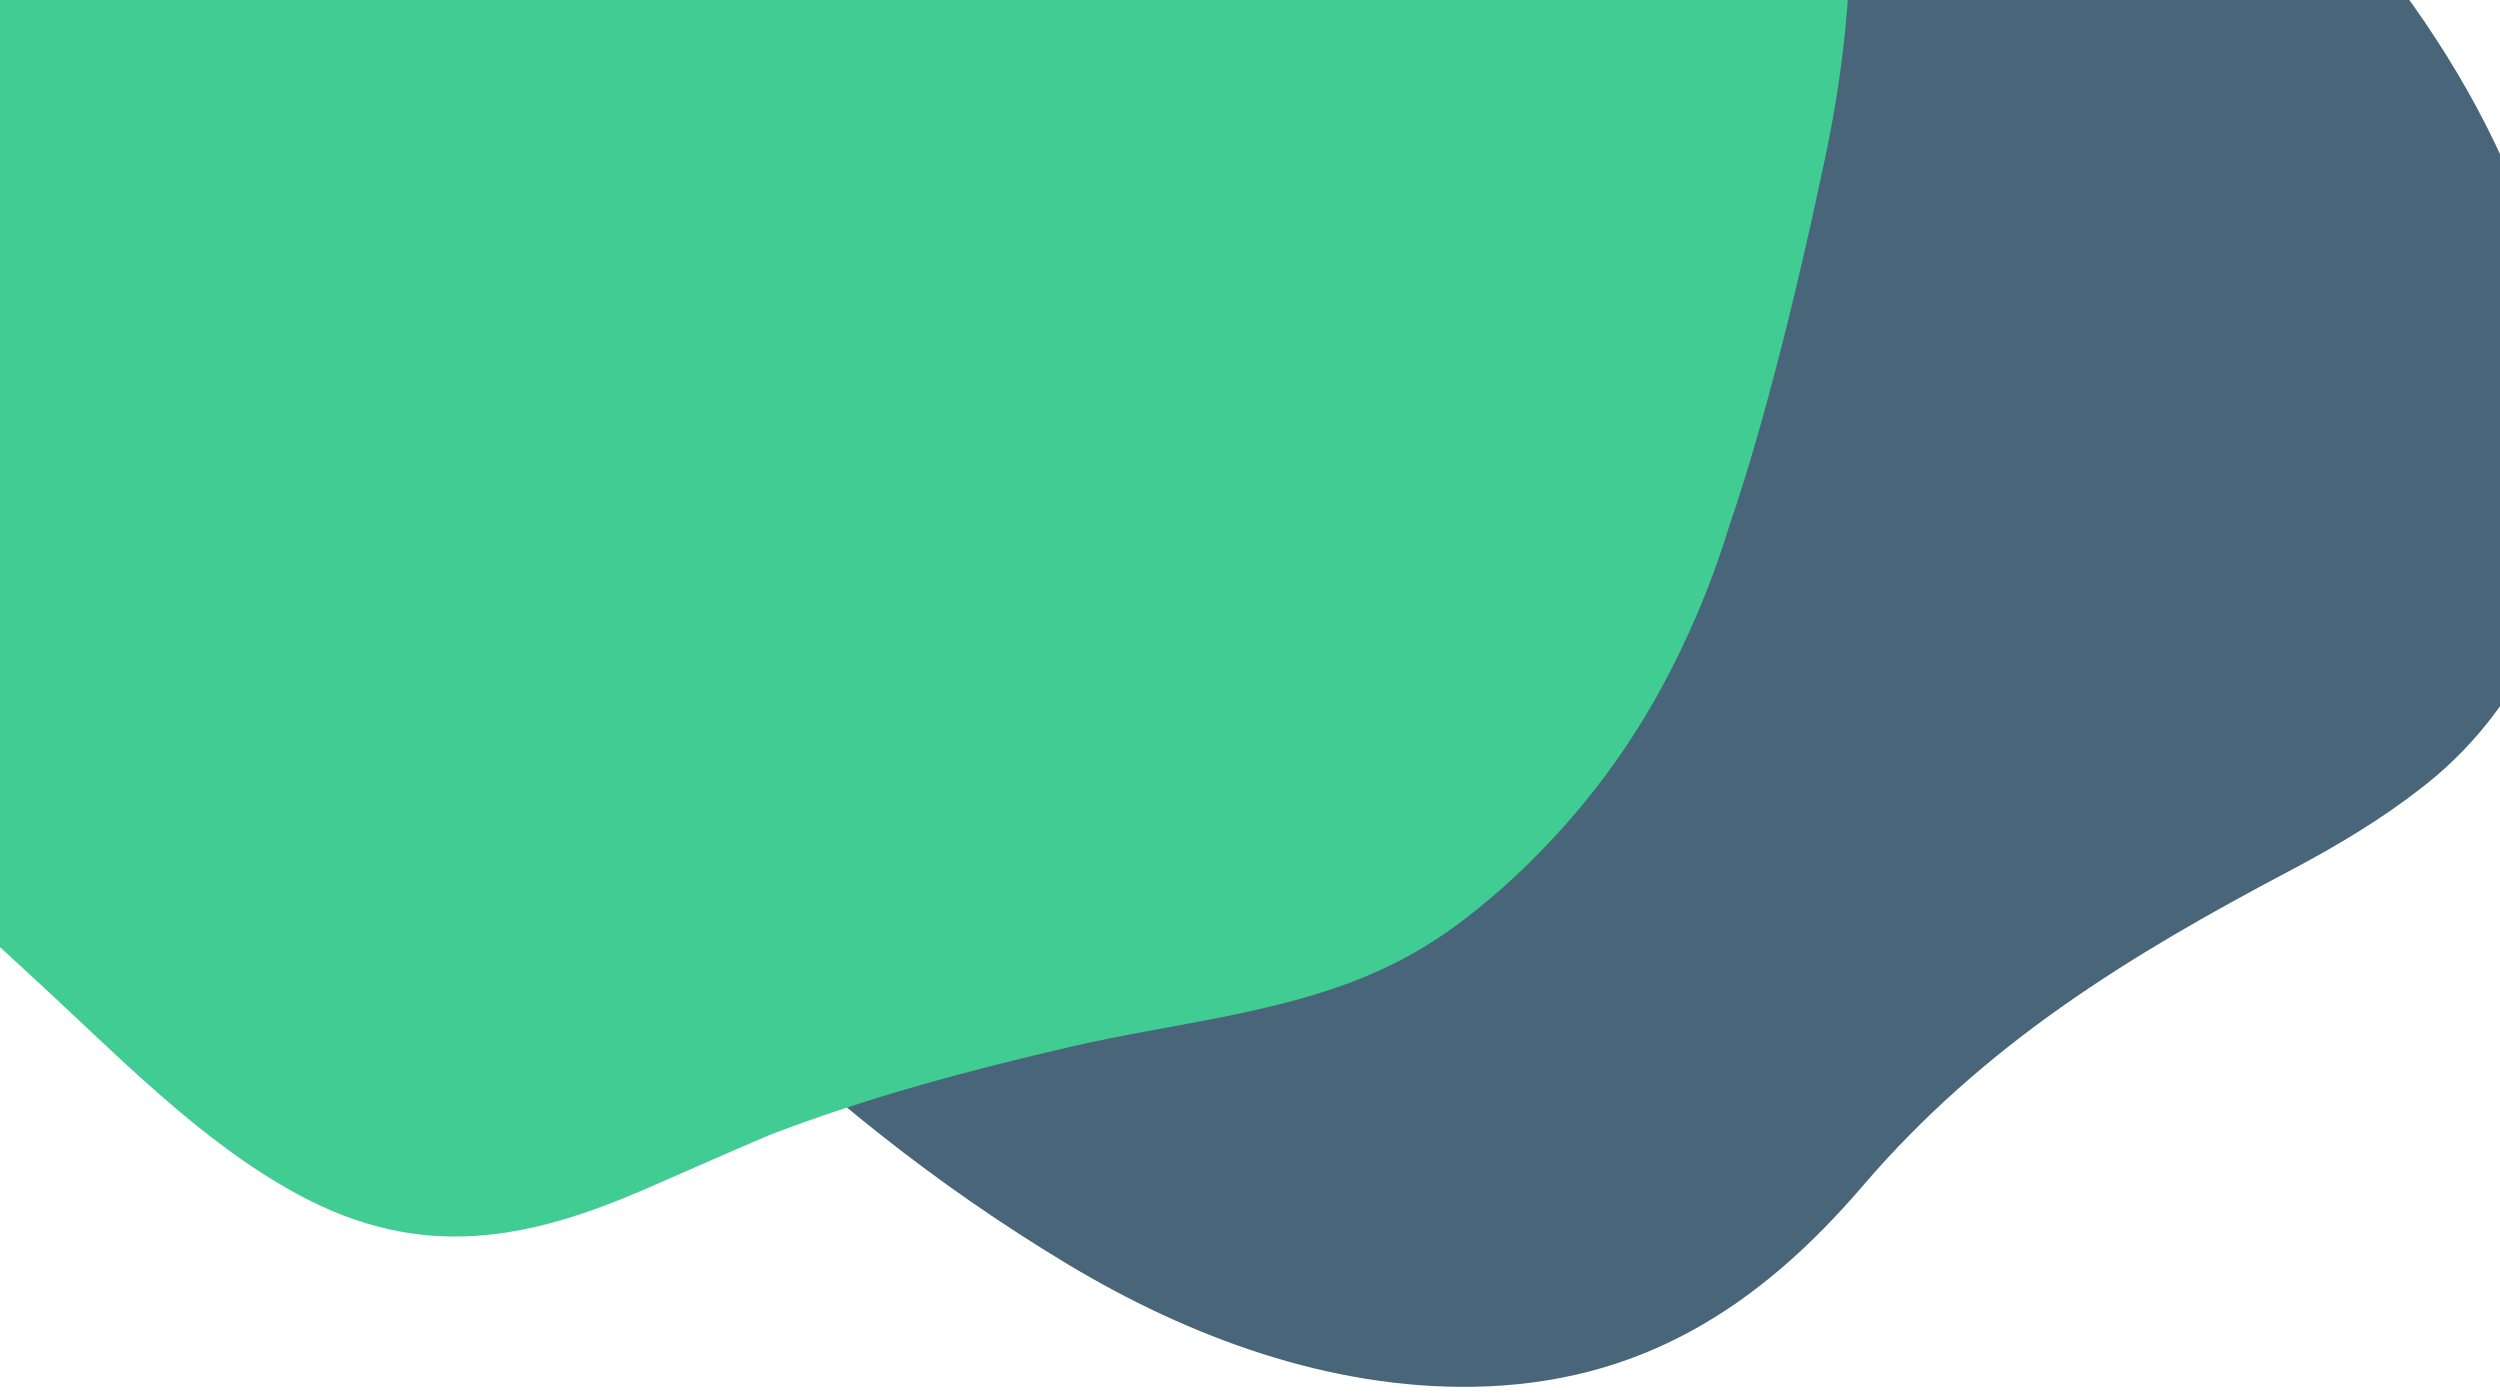
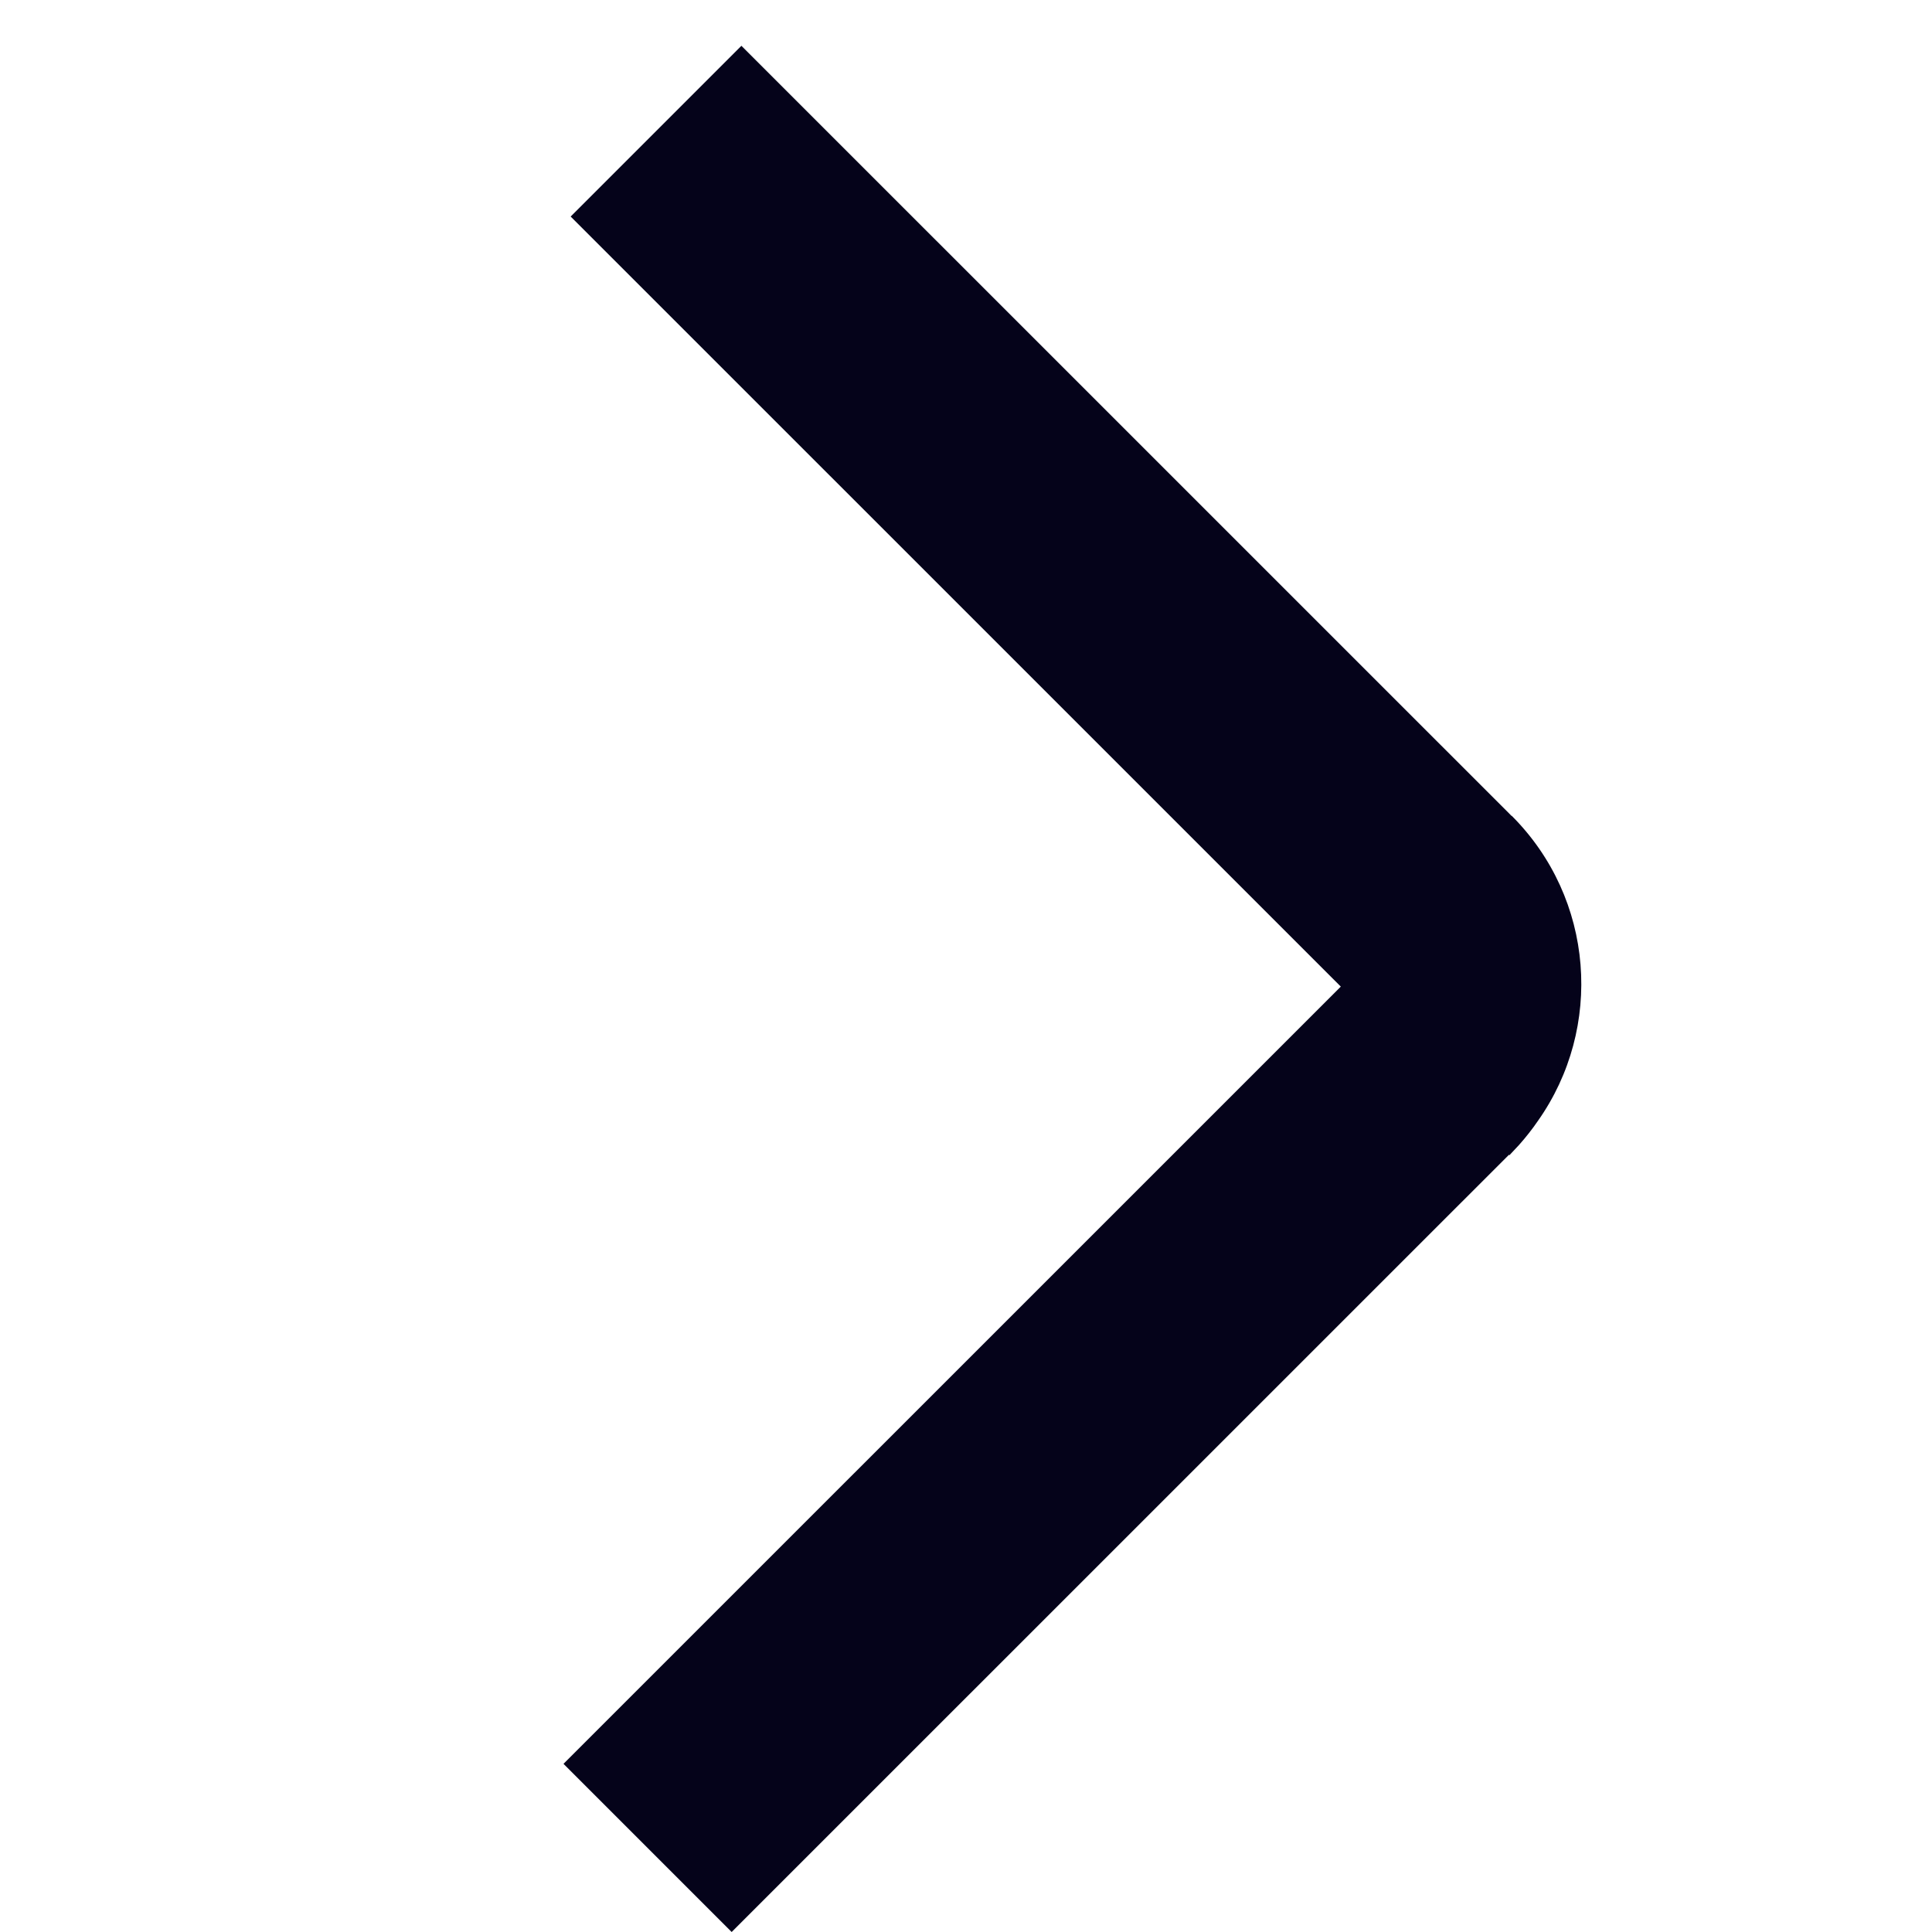
- <svg xmlns="http://www.w3.org/2000/svg" width="280px" height="156px" viewBox="0 0 280 156" version="1.1">
+ <svg xmlns="http://www.w3.org/2000/svg" width="24px" height="24px" viewBox="0 0 24 24" version="1.1">
  <g id="页面-1" stroke="none" stroke-width="1" fill="none" fill-rule="evenodd">
-     <g id="home_2" transform="translate(-390, -498)" fill-rule="nonzero">
+     <g id="home_2" transform="translate(-618, -526)" fill="#05031A">
      <g id="下载" transform="translate(390, 498)">
-         <g id="Path" transform="translate(-42.30163, -71.50796)">
-           <path d="M140.613,198.348 C117.947,180.391 98.398,157.598 85.845,131.421 C75.163,109.136 61.956,69.471 82.475,48.998 C90.258,41.235 101.11,37.619 111.304,33.514 C142.283,21.039 167.745,-3.57 202.963,1.739 C231.718,6.074 258.023,22.689 280.793,39.958 C301.746,55.849 318.557,75.883 325.905,97.791 C331.844,115.491 332.09,135.11 323.543,148.762 C320.846,153.001 317.43,156.737 313.445,159.799 C309.217,163.107 304.278,166.119 298.927,168.943 C280.562,178.629 264.501,188.493 250.902,204.361 C239.216,217.994 225.902,226.523 207.306,226.827 C191.272,227.084 175.6,221.345 161.852,213.086 C154.462,208.635 147.368,203.715 140.613,198.348 Z" fill="#2B4C65" opacity="0.861" />
-           <path d="M0.1,87.466 C0.476,98.711 2.155,109.873 5.102,120.728 C8.126,131.61 12.701,142.05 18.985,151.441 C26.314,162.384 35.848,171.728 45.614,180.638 C55.104,189.301 64.495,199.268 75.791,205.348 C89.74,212.852 101.673,210.306 114.842,204.565 C119.079,202.721 123.64,200.692 128.405,198.66 C139.355,194.441 150.75,191.403 162.246,188.736 C173.04,186.234 185.134,185.134 195.462,180.788 C199.035,179.287 202.416,177.364 205.534,175.058 C208.875,172.562 212.011,169.801 214.911,166.799 C219.898,161.696 224.204,155.962 227.719,149.751 C231.125,143.678 233.875,137.26 235.919,130.604 C238.192,123.974 240.101,117.126 241.871,110.19 C243.645,103.254 245.234,96.223 246.716,89.207 C249.044,78.169 250.057,67.197 249.259,56.862 C248.458,46.531 245.667,36.823 240.411,28.317 C235.835,21.032 229.682,14.868 222.404,10.278 C214.2,5.098 204.951,1.797 195.323,0.61 C188.81,-0.162 182.227,-0.203 175.703,0.497 C168.148,1.32 160.644,2.559 153.227,4.205 C146.327,5.681 139.468,7.127 132.63,8.438 C125.793,9.746 119.006,10.923 112.245,11.863 C105.484,12.799 98.81,13.498 92.202,13.852 C85.714,14.219 79.208,14.198 72.724,13.779 C61.42,13.01 51.093,13.436 41.793,16.012 C32.135,18.627 23.411,23.913 16.628,31.264 C6.464,42.138 2.206,55.664 0.643,70.159 C0.046,75.907 -0.136,81.692 0.1,87.466 Z" fill="#40CC92" />
+         <g id="home_card_arrow" transform="translate(240, 40) rotate(-90) translate(-240, -40) translate(210, 10)">
+           <g transform="translate(18, 18)" id="形状结合">
+             <path d="M10.078,19.106 C9.974,19.035 9.874,18.956 9.778,18.871 L9.649,18.75 L9.655,18.745 L1.0658141e-14,9.089 L2.089,7 L11.744,16.656 L21.31,7.089 L23.431,9.21 L13.892,18.75 L13.865,18.776 L13.867,18.778 C12.836,19.81 11.231,19.919 10.078,19.106 Z" />
+           </g>
        </g>
      </g>
    </g>
  </g>
</svg>
